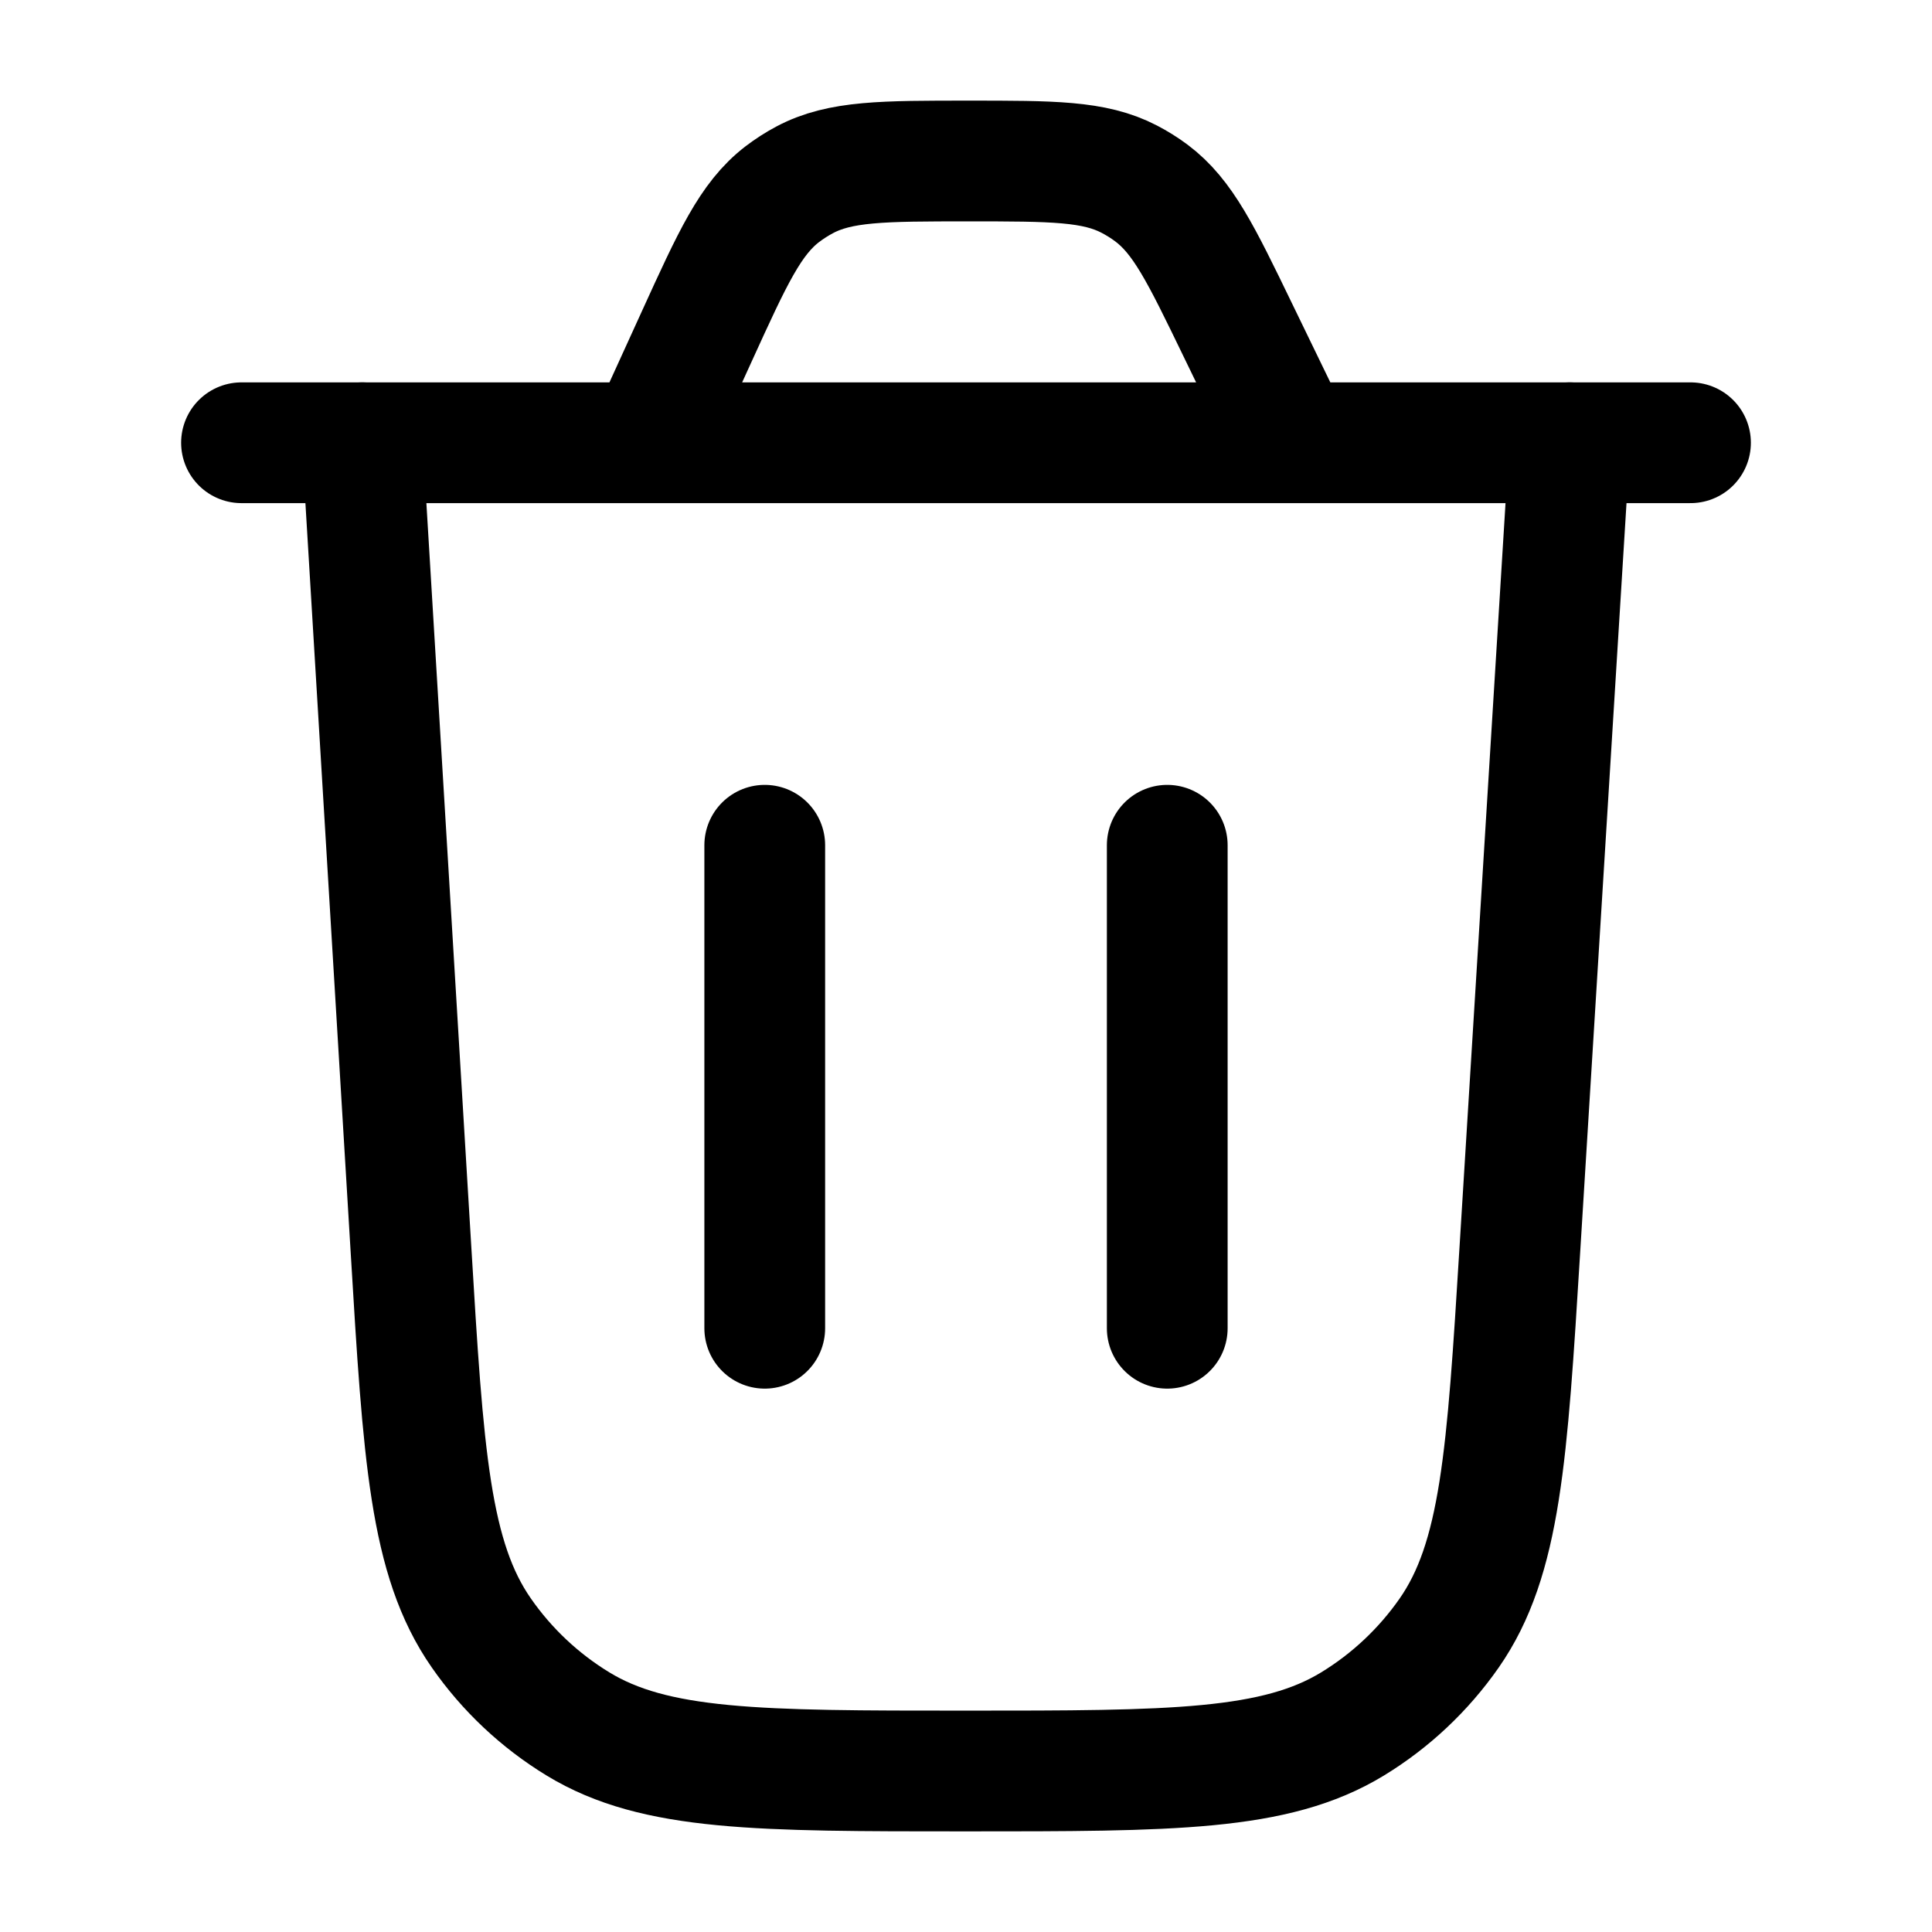
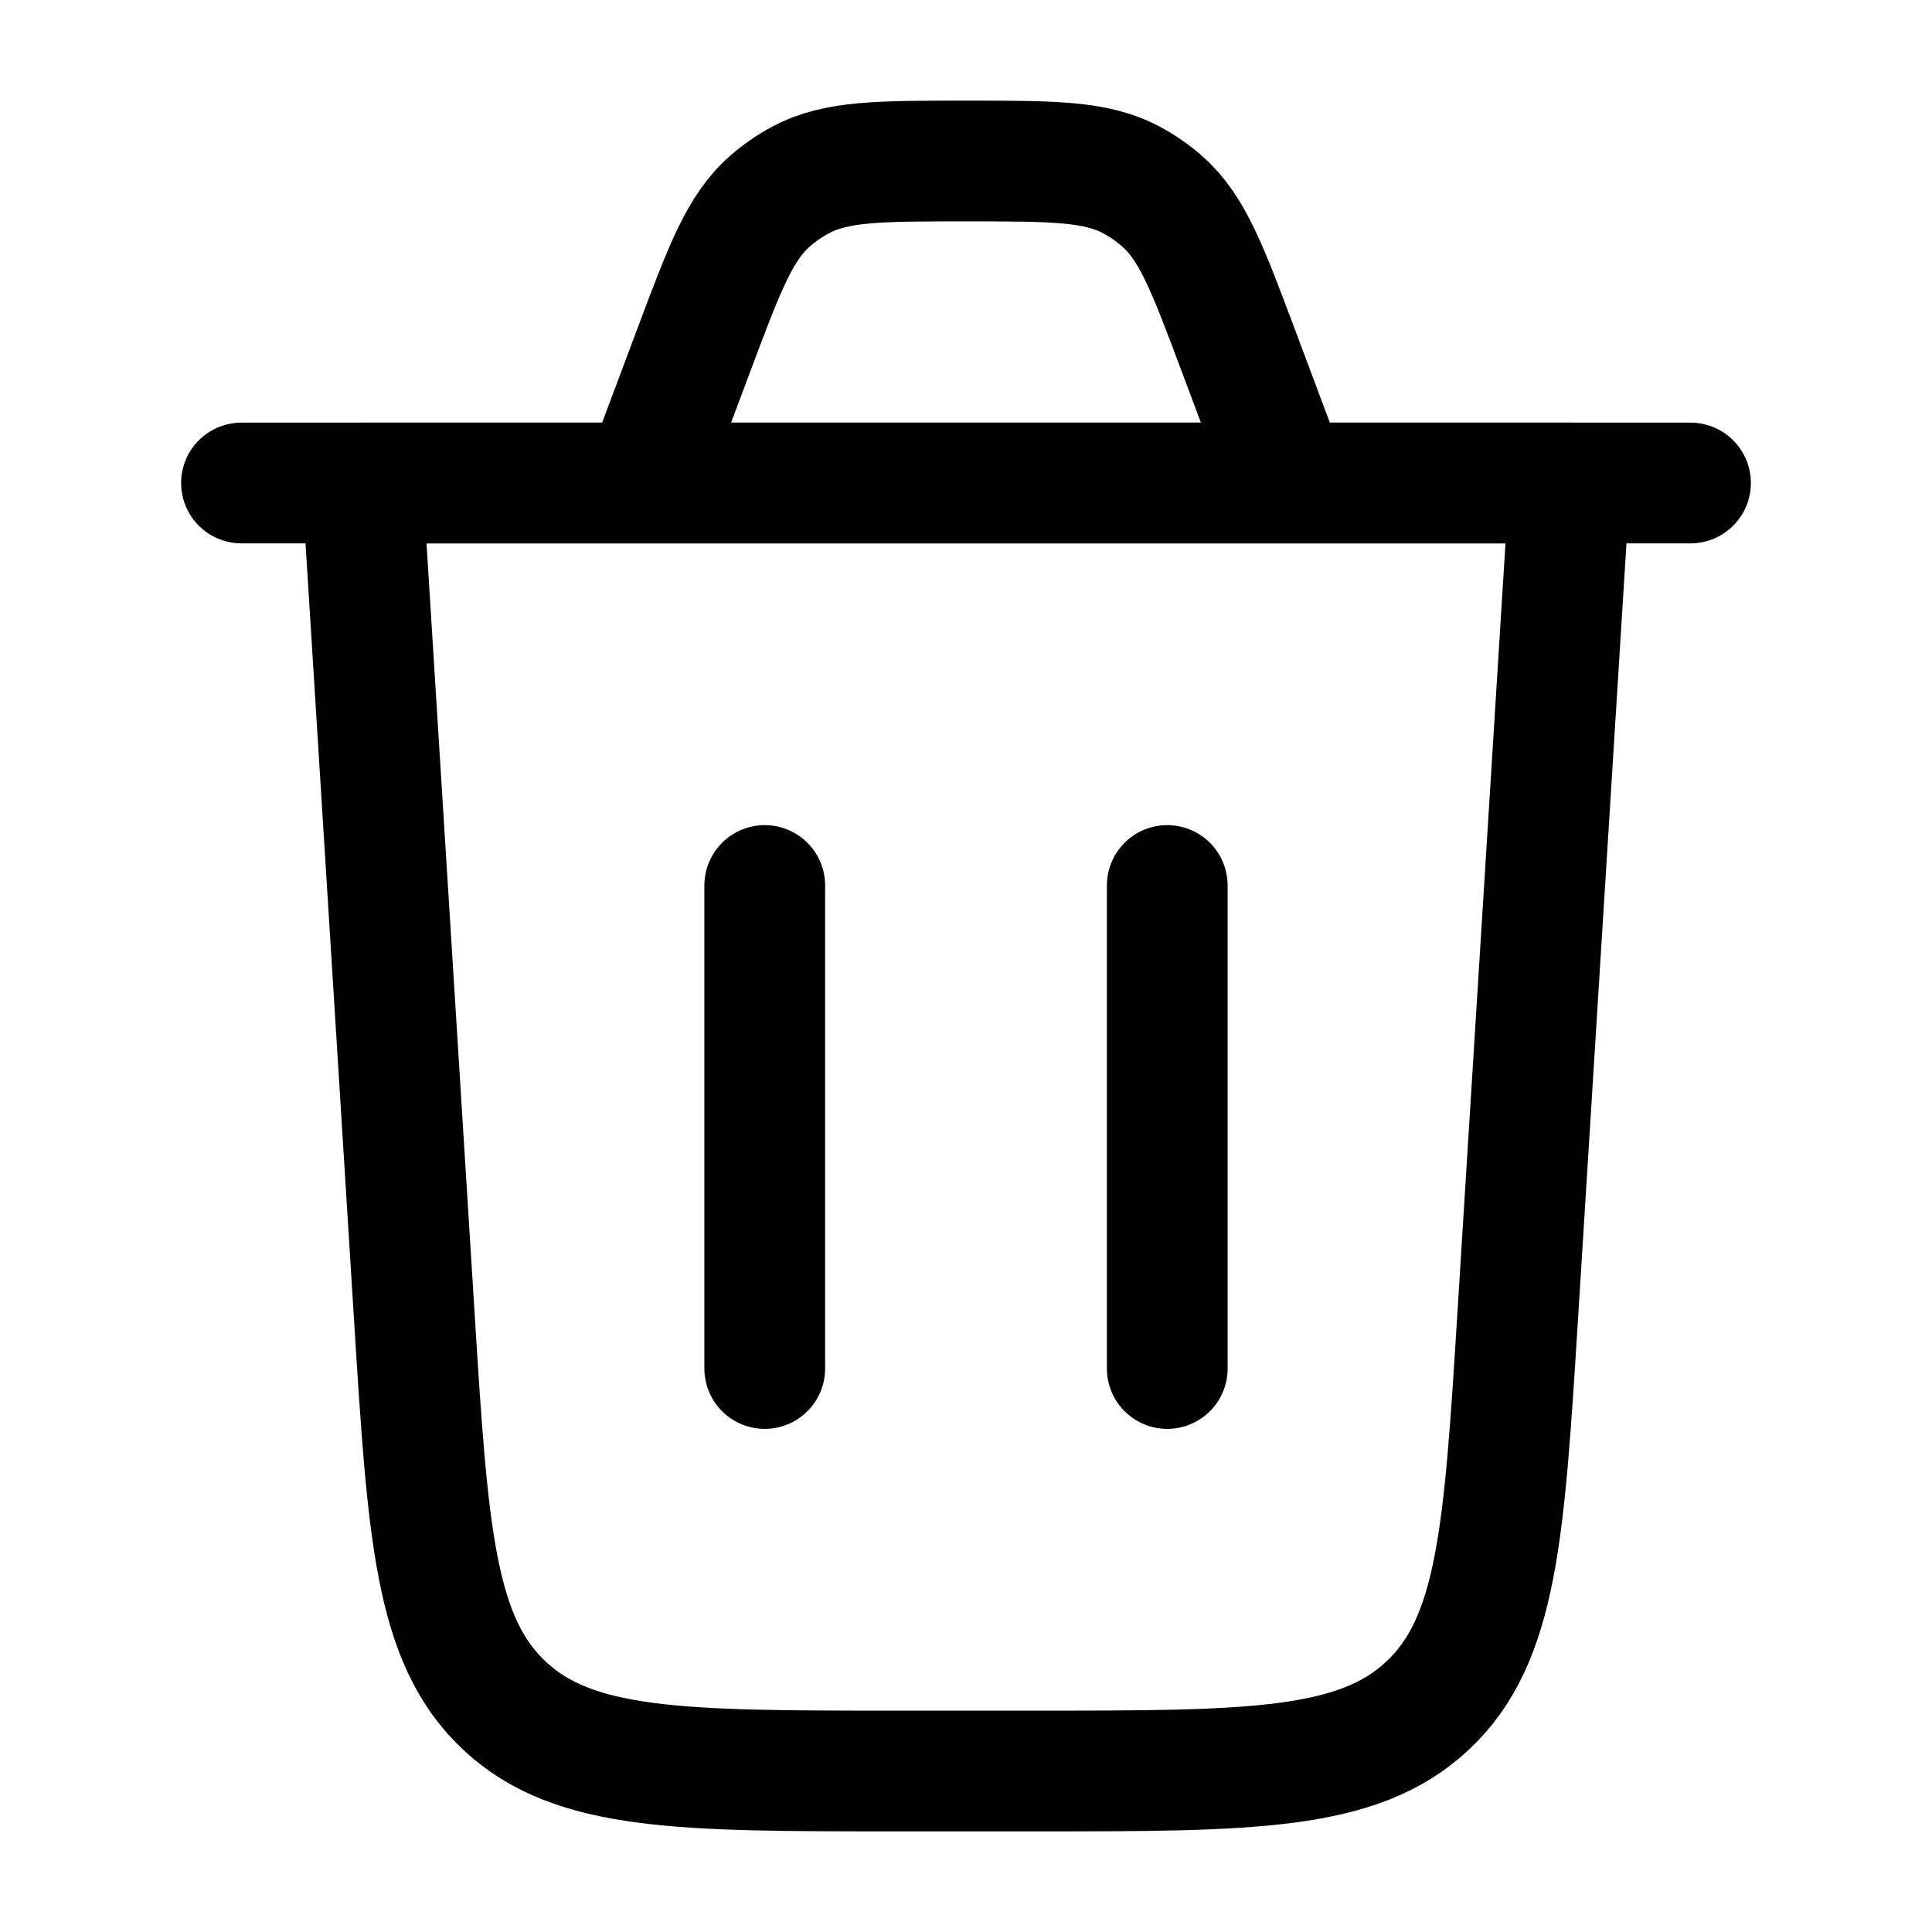
<svg xmlns="http://www.w3.org/2000/svg" viewBox="0 0 24 24" width="24" height="24" fill="none">
-   <path d="M19.5 5.5L18.88 15.525C18.722 18.086 18.643 19.367 18.001 20.288C17.683 20.743 17.275 21.127 16.801 21.416C15.842 22 14.559 22 11.993 22C9.423 22 8.138 22 7.179 21.415C6.705 21.126 6.296 20.741 5.979 20.285C5.337 19.363 5.259 18.08 5.105 15.515L4.5 5.5" stroke="#000000" stroke-linecap="round" stroke-width="1.5" />
-   <path d="M3 5.5H21M16.056 5.5L15.373 4.092C14.92 3.156 14.693 2.689 14.302 2.397C14.215 2.332 14.123 2.275 14.027 2.225C13.594 2 13.074 2 12.034 2C10.969 2 10.436 2 9.996 2.234C9.898 2.286 9.805 2.346 9.717 2.413C9.322 2.717 9.101 3.202 8.659 4.171L8.053 5.5" stroke="#000000" stroke-linecap="round" stroke-width="1.5" />
-   <path d="M9.5 16.5L9.5 10.5" stroke="#000000" stroke-linecap="round" stroke-width="1.5" />
-   <path d="M14.5 16.5L14.5 10.5" stroke="#000000" stroke-linecap="round" stroke-width="1.5" />
+   <path d="M18.852 16.374L19.5 6H4.5L5.148 16.374C5.315 19.04 5.398 20.373 6.264 21.186C7.13 22 8.466 22 11.137 22H12.863C15.534 22 16.87 22 17.736 21.186C18.602 20.373 18.685 19.04 18.852 16.374Z" stroke="#000000" stroke-linecap="round" stroke-linejoin="round" stroke-width="1.5" />
+   <path d="M16 6H21M16 6L15.378 4.341C15.001 3.335 14.812 2.832 14.44 2.503C14.321 2.398 14.19 2.307 14.05 2.233C13.611 2 13.074 2 12 2C10.926 2 10.389 2 9.95 2.233C9.81 2.307 9.679 2.398 9.56 2.503C9.188 2.832 8.999 3.335 8.622 4.341L8 6M16 6H8M3 6H8" stroke="#000000" stroke-linecap="round" stroke-linejoin="round" stroke-width="1.5" />
+   <path d="M9.5 11V17M14.5 11V17" stroke="#000000" stroke-linecap="round" stroke-linejoin="round" stroke-width="1.5" />
</svg>
